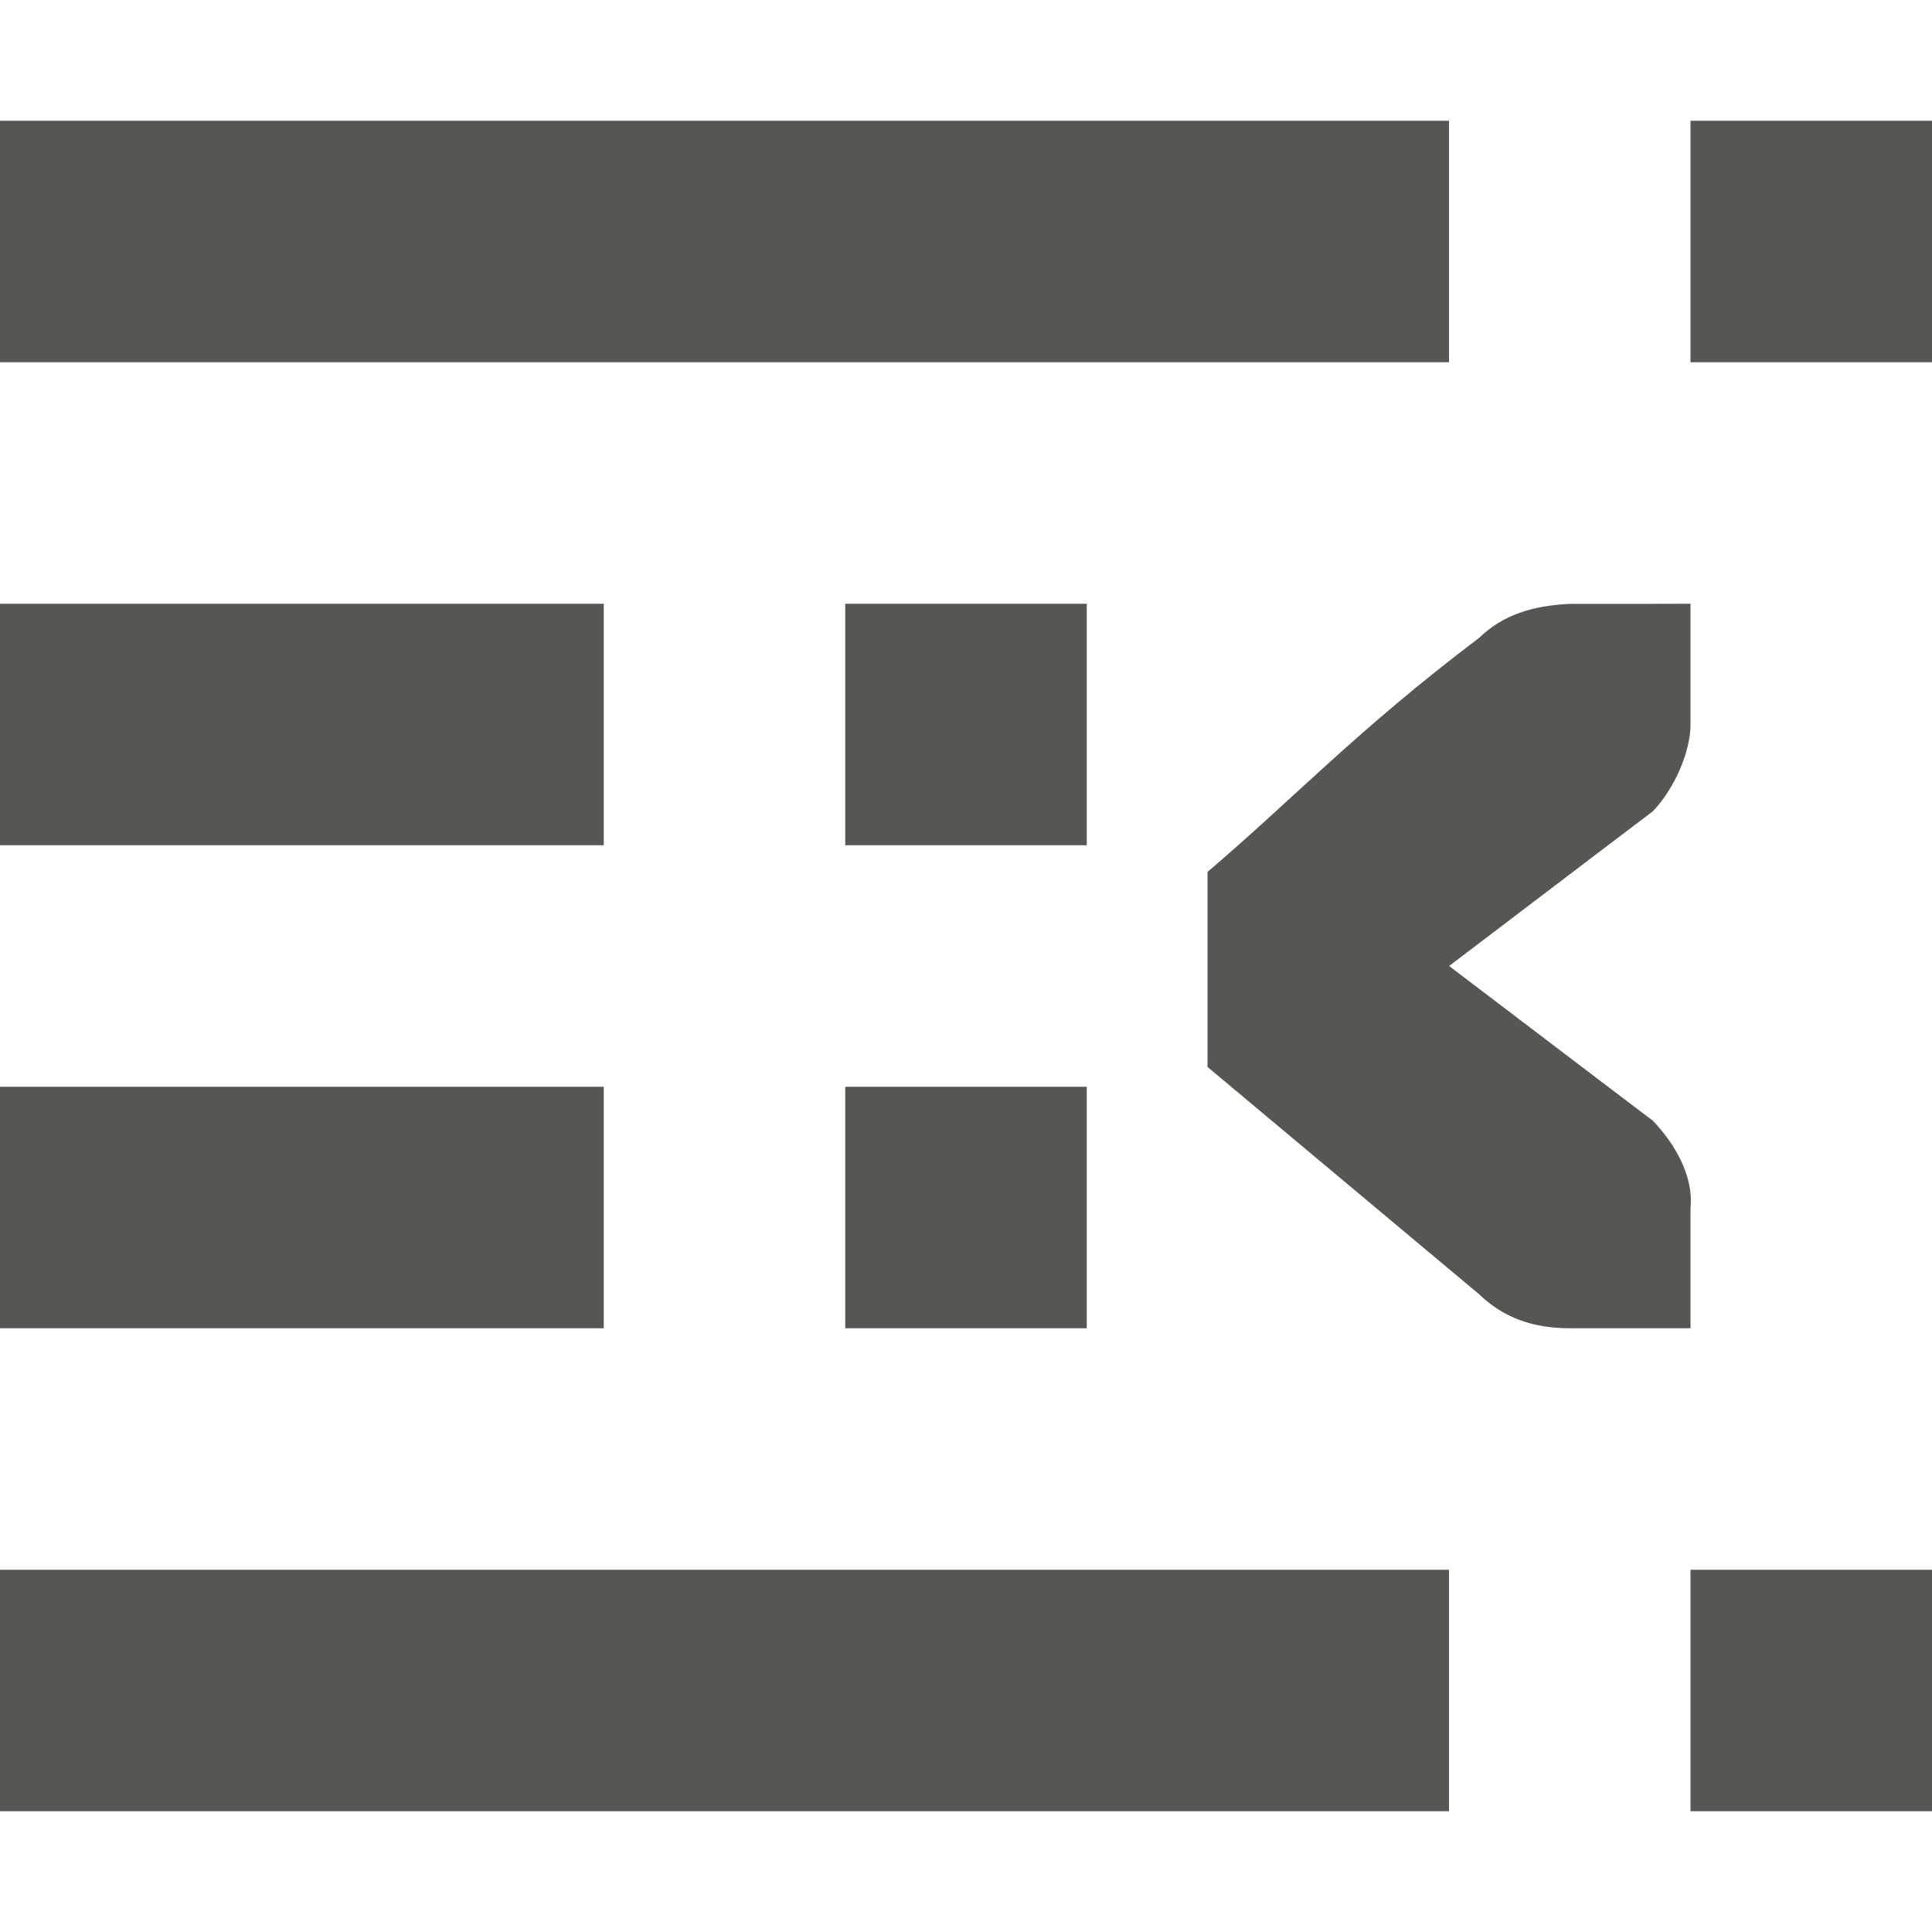
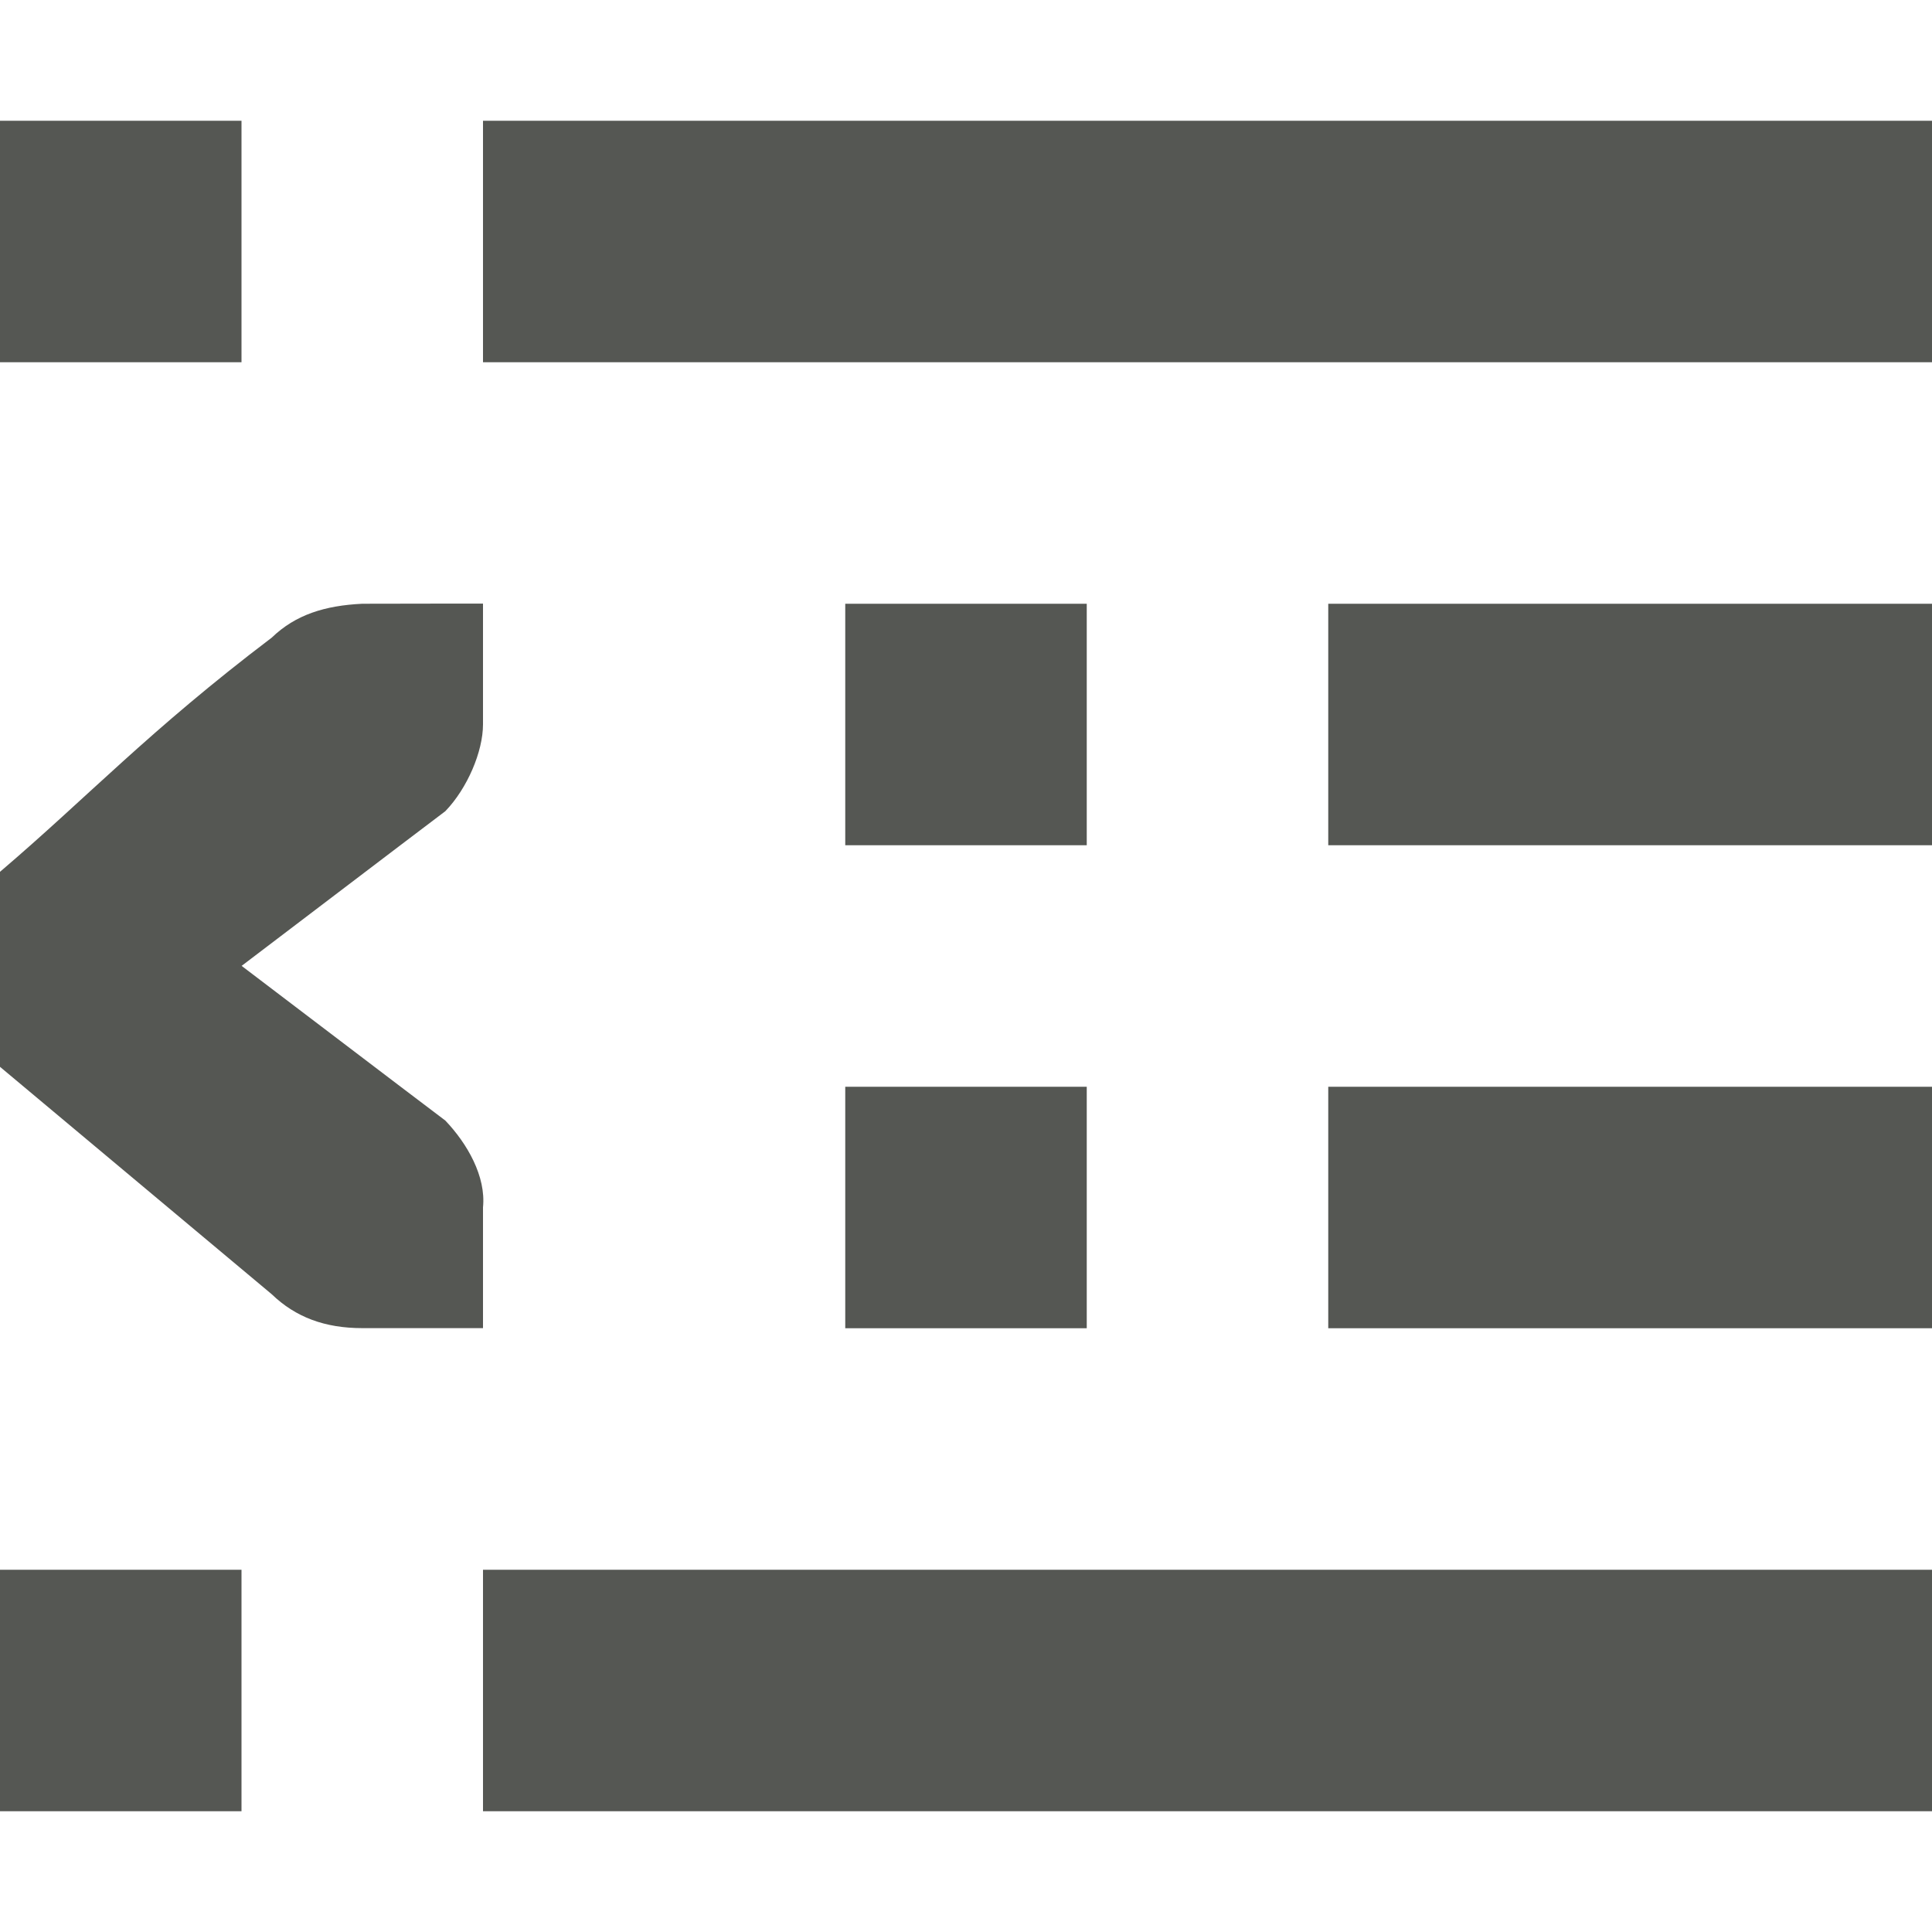
<svg xmlns="http://www.w3.org/2000/svg" viewBox="0 0 16 16">
-   <path d="m16 1v2h-2v-2zm-4 0v2h-12v-2zm-3 4v2h-2v-2zm-4 0v2h-5v-2zm9 0v1c0 .224-.13.528-.312.719l-.371.281-1.316 1 1.316 1 .371.281c.183.19.339.463.312.719v1h-.412-.588c-.309 0-.552-.09-.75-.281l-2.25-1.883v-1.615c.725-.618 1.234-1.17 2.25-1.939.198-.191.441-.266.75-.281h.588zm-5 4v2h-2v-2zm-4 0v2h-5v-2zm11 4v2h-2v-2zm-4 0v2h-12v-2z" fill="#555753" />
+   <path d="m0 1v2h2v-2zm4 0v2h12v-2zm-1 4c-.309.015-.552.09-.75.281-1.016.77-1.525 1.321-2.25 1.939v1.615l2.25 1.883c.198.191.441.281.75.281h.588.412v-1c.026-.256-.13-.528-.312-.719l-.371-.281-1.316-1 1.316-1 .371-.281c.183-.19.312-.495.312-.719v-1h-.412zm4 0v2h2v-2zm4 0v2h5v-2zm-4 4v2h2v-2zm4 0v2h5v-2zm-11 4v2h2v-2zm4 0v2h12v-2z" fill="#555753" />
</svg>
